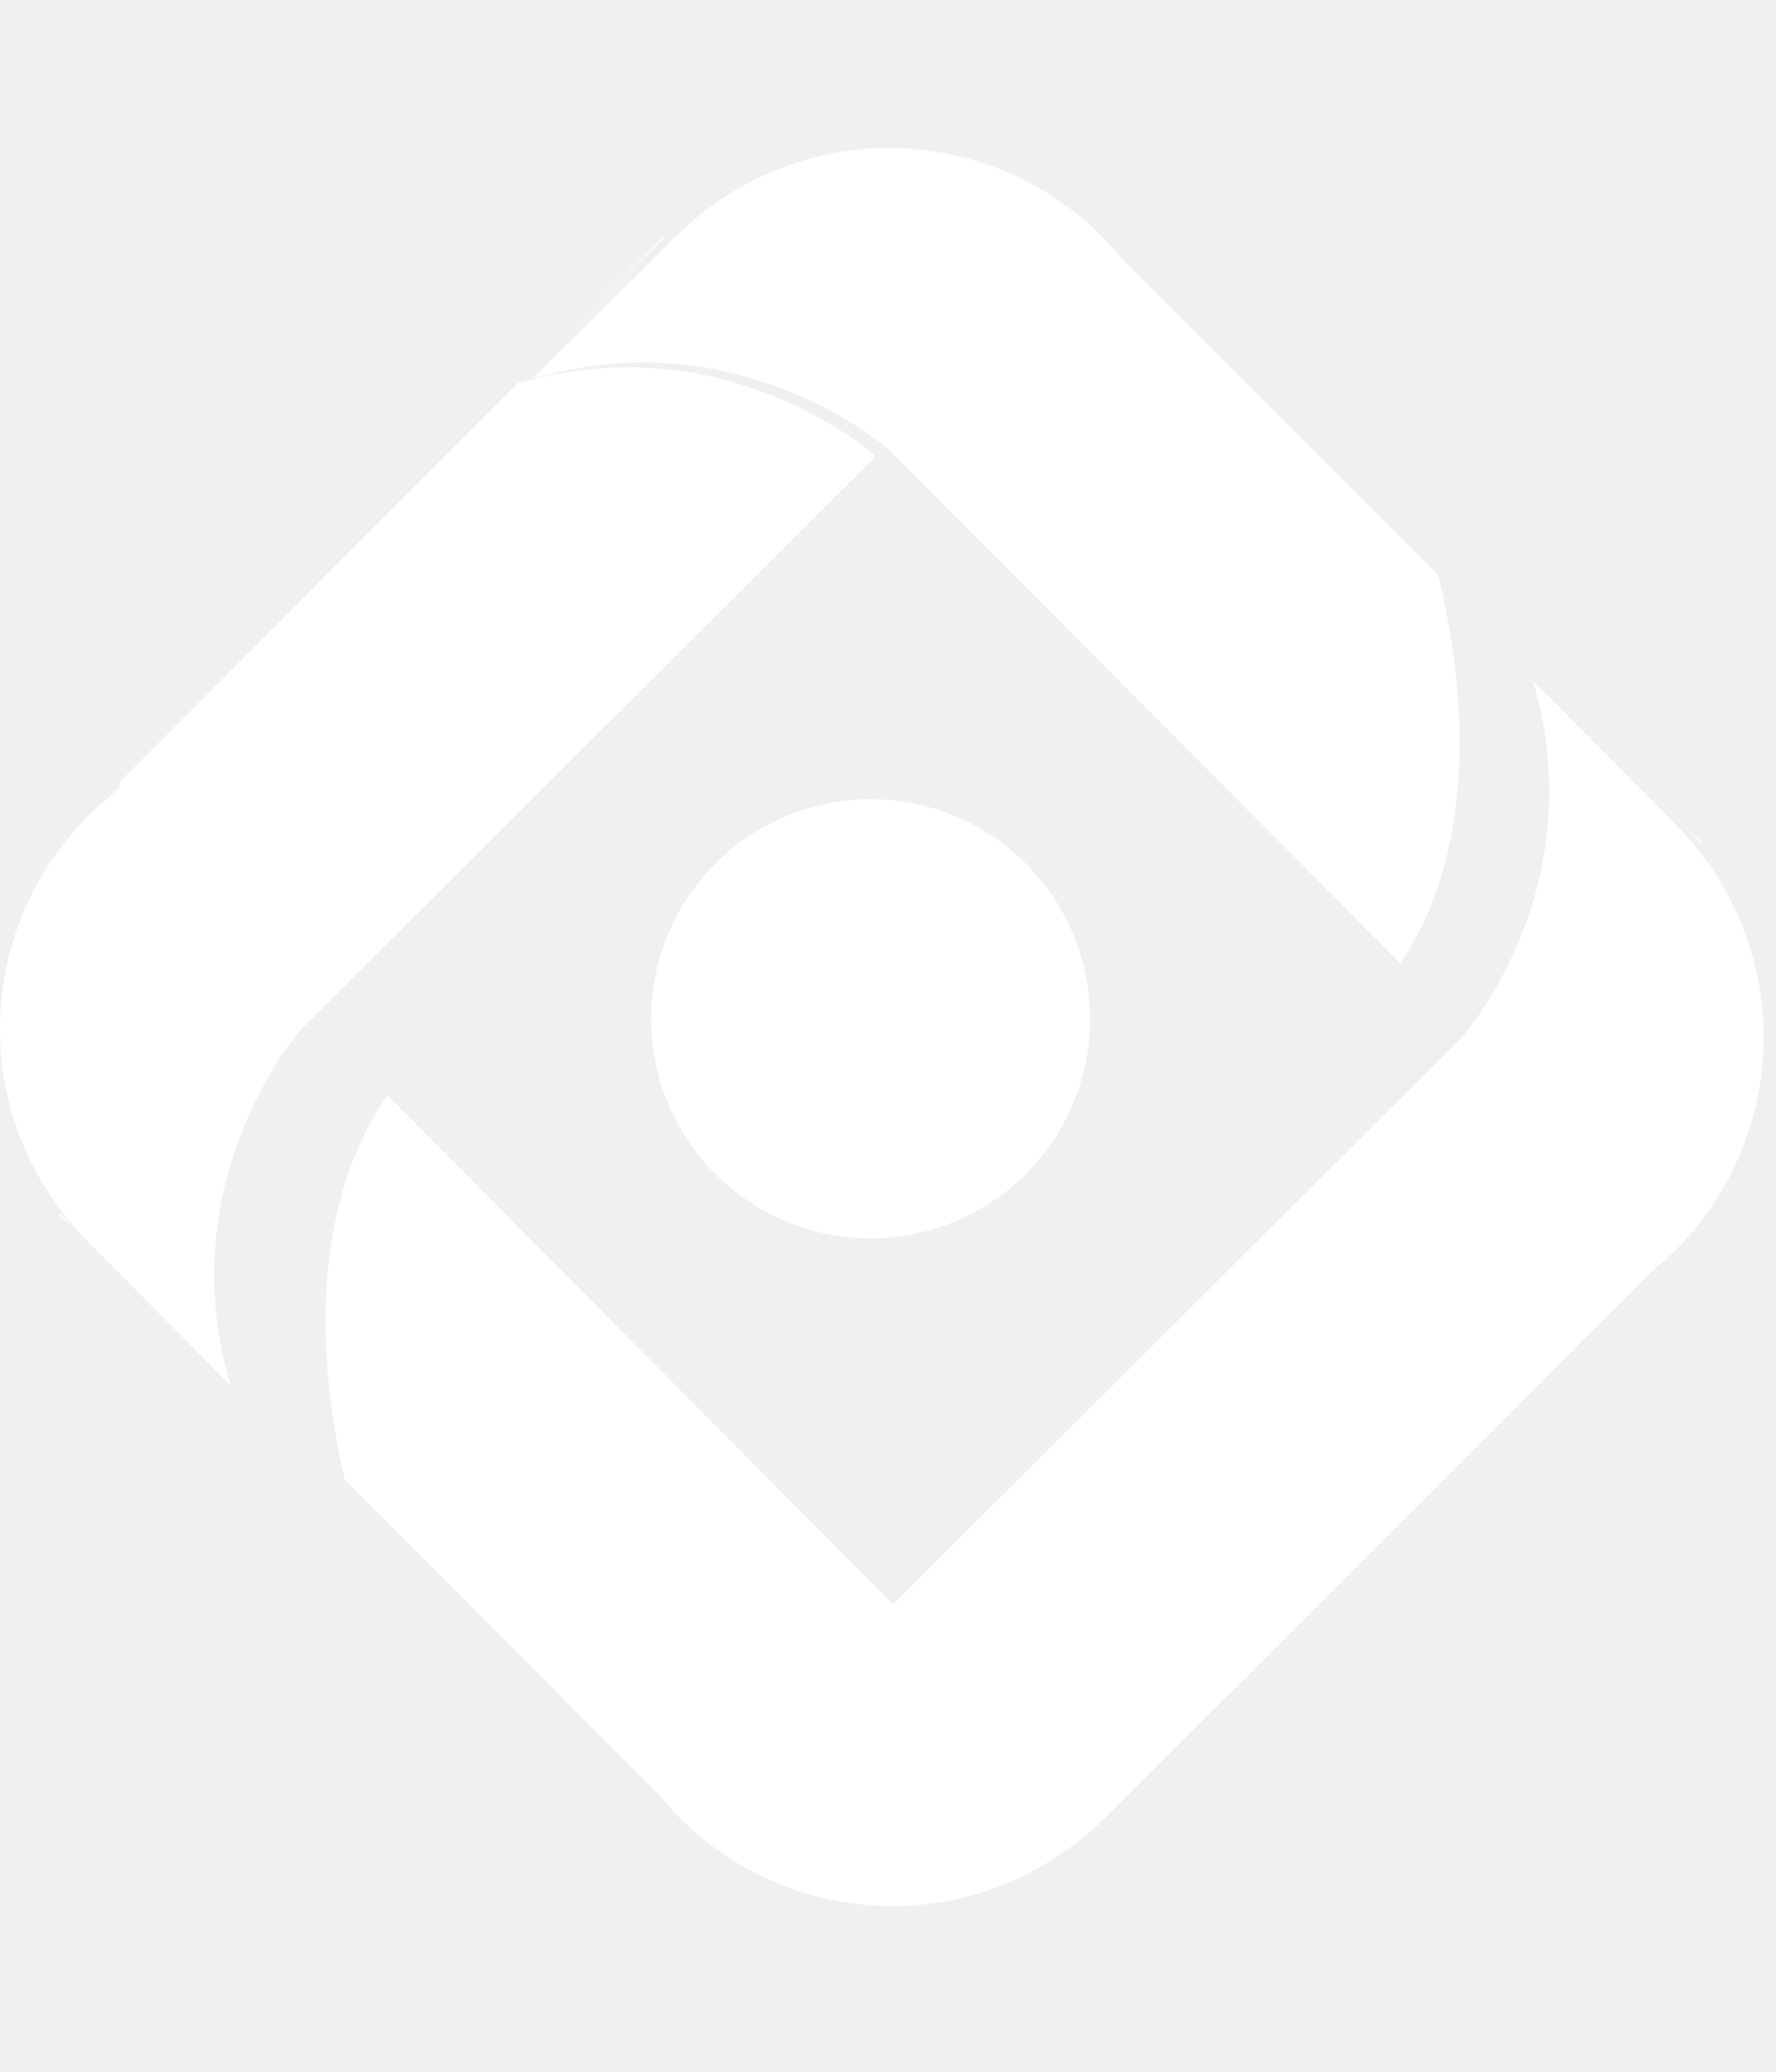
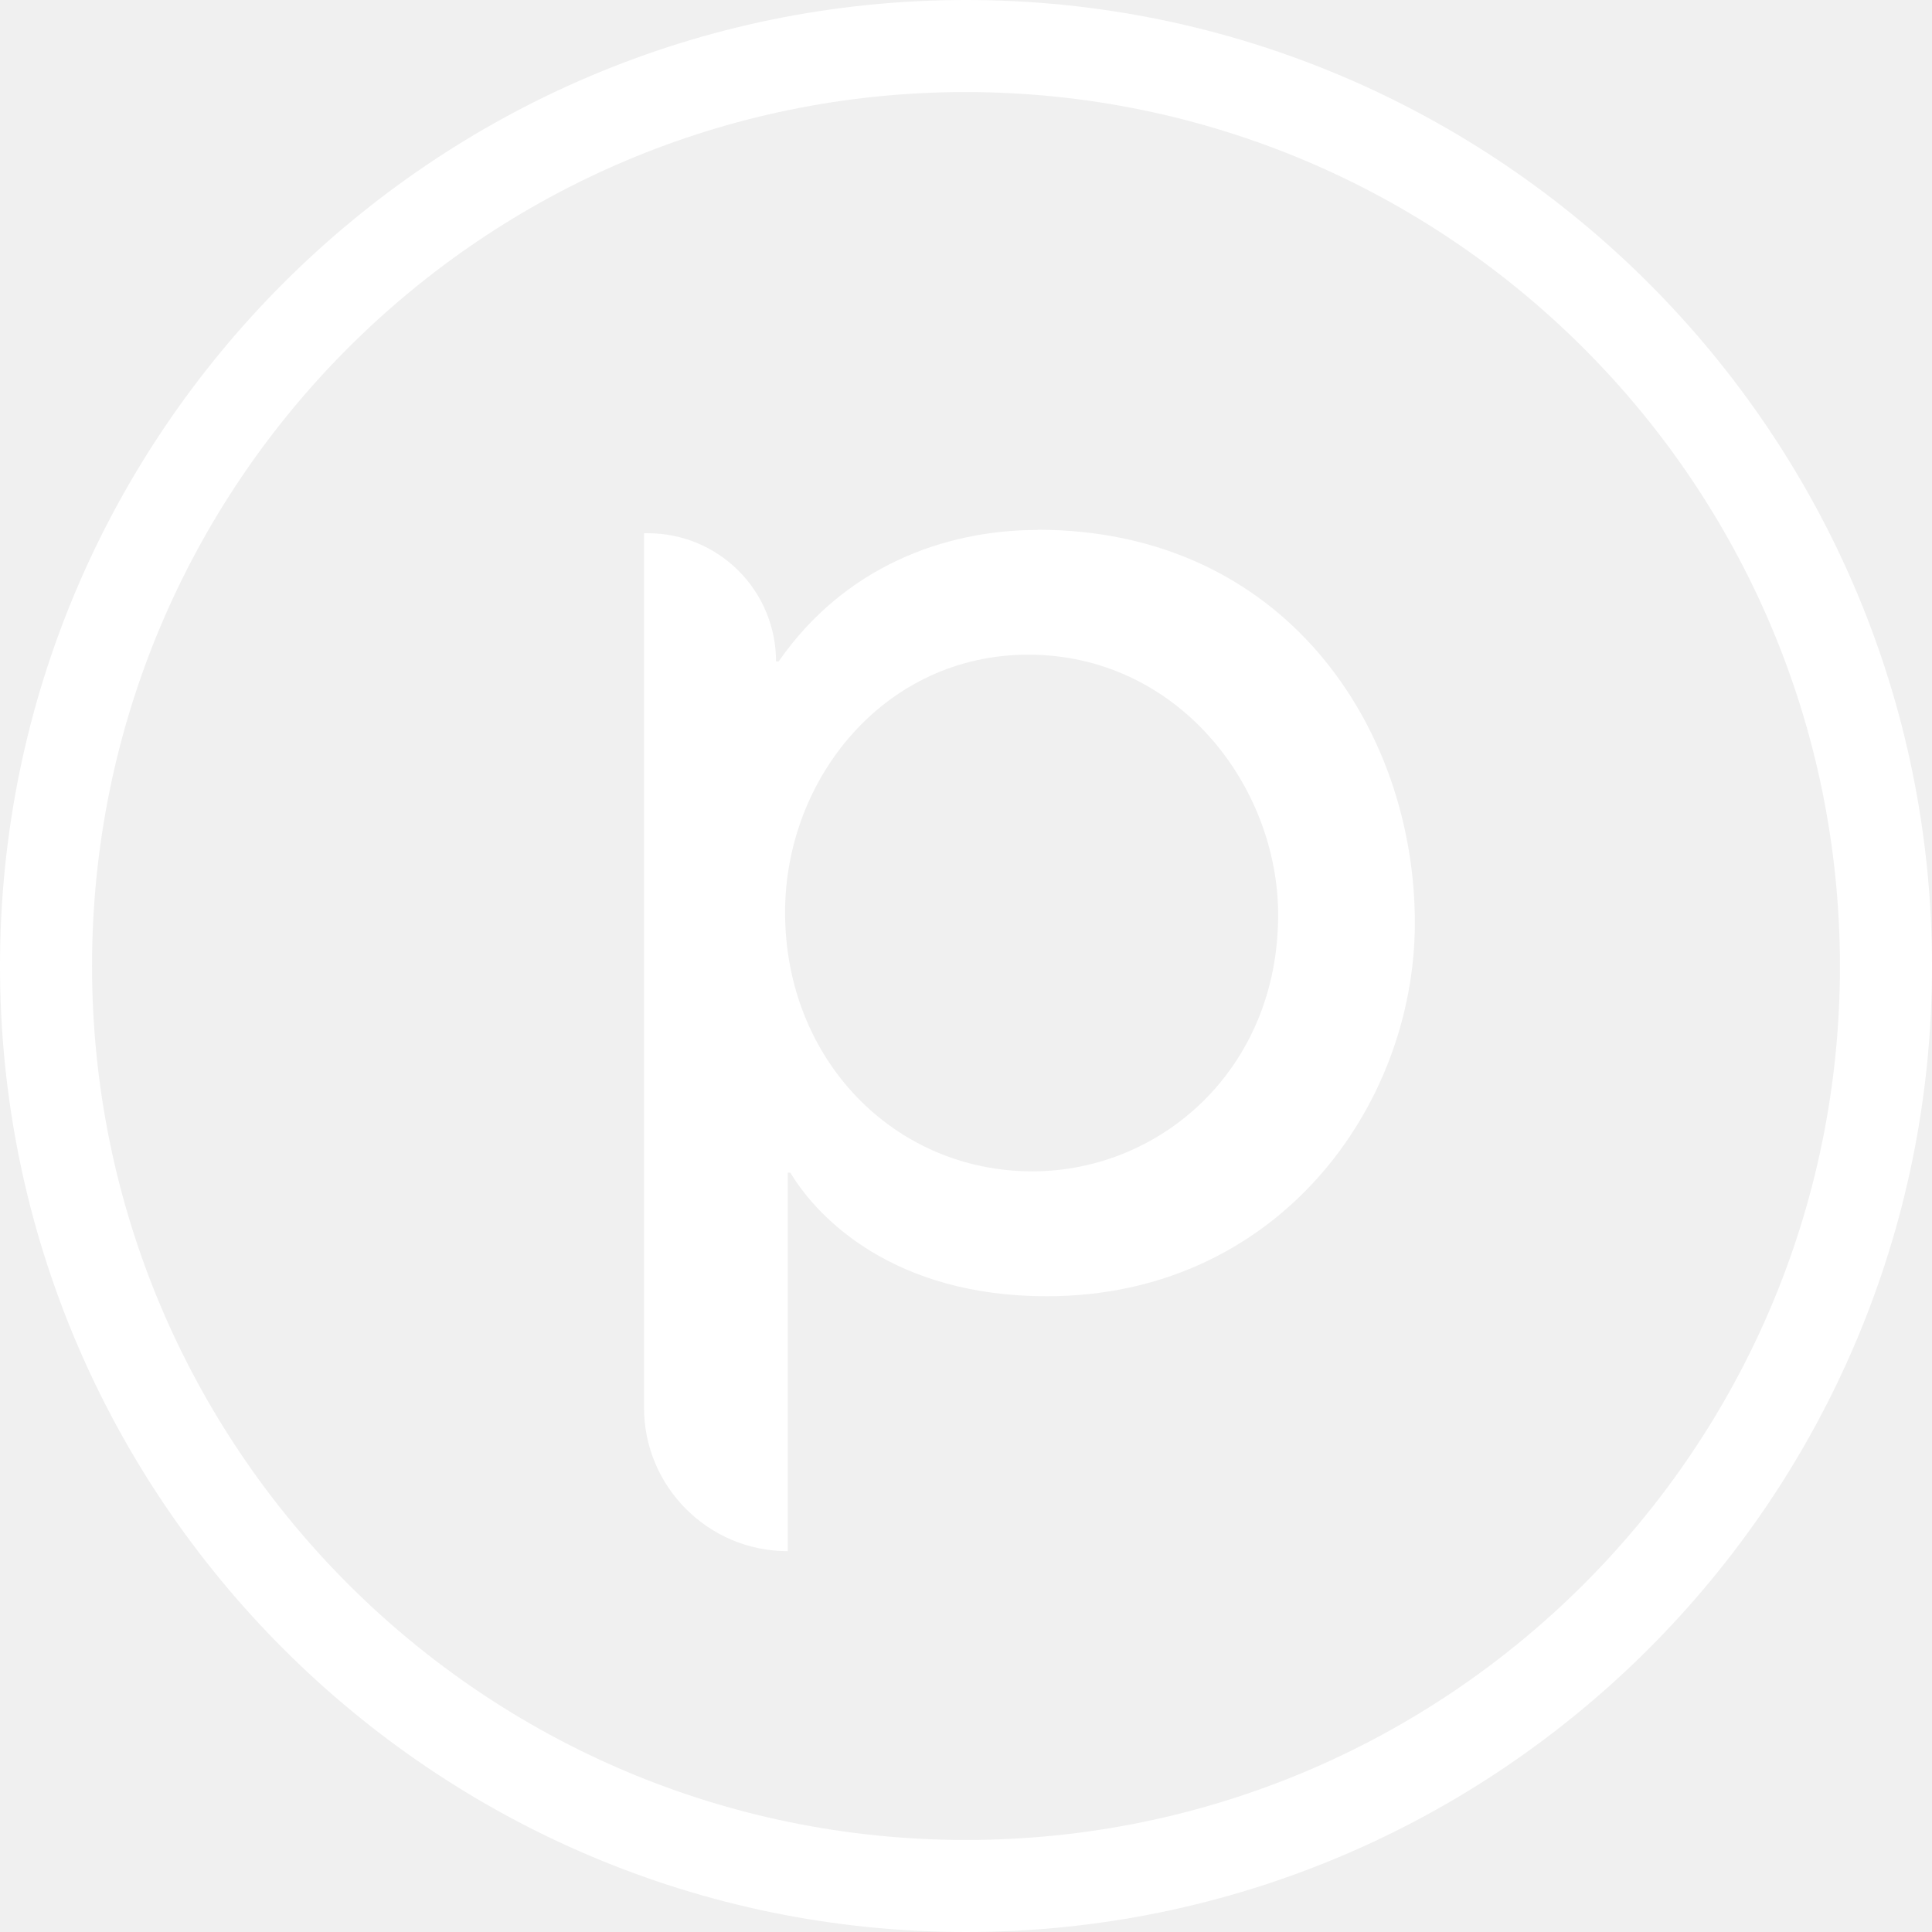
- <svg xmlns="http://www.w3.org/2000/svg" width="60px" height="70px" viewBox="0 0 60 70" version="1.1">
-   <defs />
-   <g id="boundless_mark_white" stroke="none" stroke-width="1" fill="none" fill-rule="evenodd">
-     <g id="mark" transform="translate(0, 5)" fill="#FFFFFF" fill-rule="nonzero">
-       <path d="M22.894,25.888 C20.946,29.491 22.286,33.991 25.887,35.94 C29.489,37.889 33.987,36.549 35.935,32.946 C37.883,29.343 36.543,24.842 32.942,22.893 C31.213,21.957 29.183,21.747 27.298,22.309 C25.414,22.87 23.83,24.158 22.894,25.888" id="Shape" />
-       <path d="M29.506,10.349 C29.506,10.349 24.61,5.988 17.725,7.889 C17.642,7.912 17.562,7.923 17.48,7.949 L22.099,3.359 C22.21,3.242 22.333,3.136 22.449,3.024 L22.416,3 L4.011,21.453 L4.043,21.577 L3.739,21.882 C-0.561,25.39 -1.252,31.7 2.187,36.056 C2.262,36.153 2.336,36.253 2.416,36.347 C2.661,36.638 2.922,36.915 3.197,37.178 L7.783,41.8 C7.771,41.764 7.766,41.727 7.756,41.69 C5.758,34.727 10.181,29.769 10.181,29.769 L10.207,29.743 L29.583,10.422 L29.506,10.349 Z" id="Shape" />
-       <path d="M18,7.786 C18.083,7.76 18.162,7.749 18.245,7.727 C25.127,5.825 30.026,10.185 30.026,10.185 L30.102,10.263 L47.318,27.549 C50.162,23.274 49.358,17.544 48.584,14.418 L37.911,3.741 C36.113,1.535 33.473,0.185 30.633,0.018 C27.793,-0.15 25.013,0.882 22.969,2.862 C22.853,2.974 22.73,3.079 22.619,3.196 L18,7.786 Z" id="Shape" />
-       <path d="M2,36.054 L2.5,36.5 C2.344,36.339 2.204,36.167 2.057,36 L2,36.054 Z" id="Shape" />
-       <path d="M57.324,23.654 C57.26,23.577 57.205,23.494 57.14,23.418 C56.9,23.143 56.652,22.875 56.387,22.622 L51.798,18 C51.809,18.033 51.814,18.069 51.823,18.101 C53.828,25.068 49.401,30.033 49.401,30.033 L49.379,30.056 L30,49.373 C30.046,49.413 35.024,53.819 41.994,51.776 L55.846,37.92 C60.18,34.383 60.842,28.006 57.326,23.654" id="Shape" />
-       <path d="M30.157,49.183 L30.153,49.18 L13.089,32 C10.237,36.156 10.895,41.754 11.648,44.985 L22.271,55.641 C25.789,59.98 32.152,60.655 36.501,57.151 C36.875,56.854 37.23,56.532 37.561,56.187 L39.023,54.731 L42.181,51.586 C42.171,51.587 42.161,51.59 42.152,51.594 C35.184,53.643 30.204,49.225 30.158,49.184" id="Shape" />
-       <path d="M57.5,23.447 L57,23 C57.167,23.162 57.295,23.336 57.448,23.5 L57.5,23.447 Z" id="Shape" />
-     </g>
-   </g>
+ <svg xmlns="http://www.w3.org/2000/svg" id="Layer_1" data-name="Layer 1" viewBox="0 0 288 288" version="1.1">
+   <defs id="defs4">
+     <style id="style2">.cls-1{fill:#fff;}</style>
+   </defs>
+   <path class="cls-1" d="M154.68,79c-13.91,0-28.8,5.49-38.61,19.6h-.39A19.08,19.08,0,0,0,96.6,79.49H96V209.8a21.42,21.42,0,0,0,21.43,21.43V174.81h.39c4.11,6.86,15.48,18.42,38.22,18.42,34.29,0,54.87-28.22,54.87-55.66,0-29-19.4-58.6-56.25-58.6m-.78,95.64c-20.58,0-36.85-16.65-36.85-38.6,0-20,14.9-38.42,36.26-38.42,22.15,0,37.24,19.41,37.24,38.81,0,22.93-17.44,38.21-36.65,38.21" id="path8" />
+   <path class="cls-1" d="M144,288C64.6,288,0,223.4,0,144S64.6,0,144,0,288,64.6,288,144,223.4,288,144,288m0-274.28A130.28,130.28,0,1,0,274.28,144,130.42,130.42,0,0,0,144,13.72" id="path10" />
</svg>
